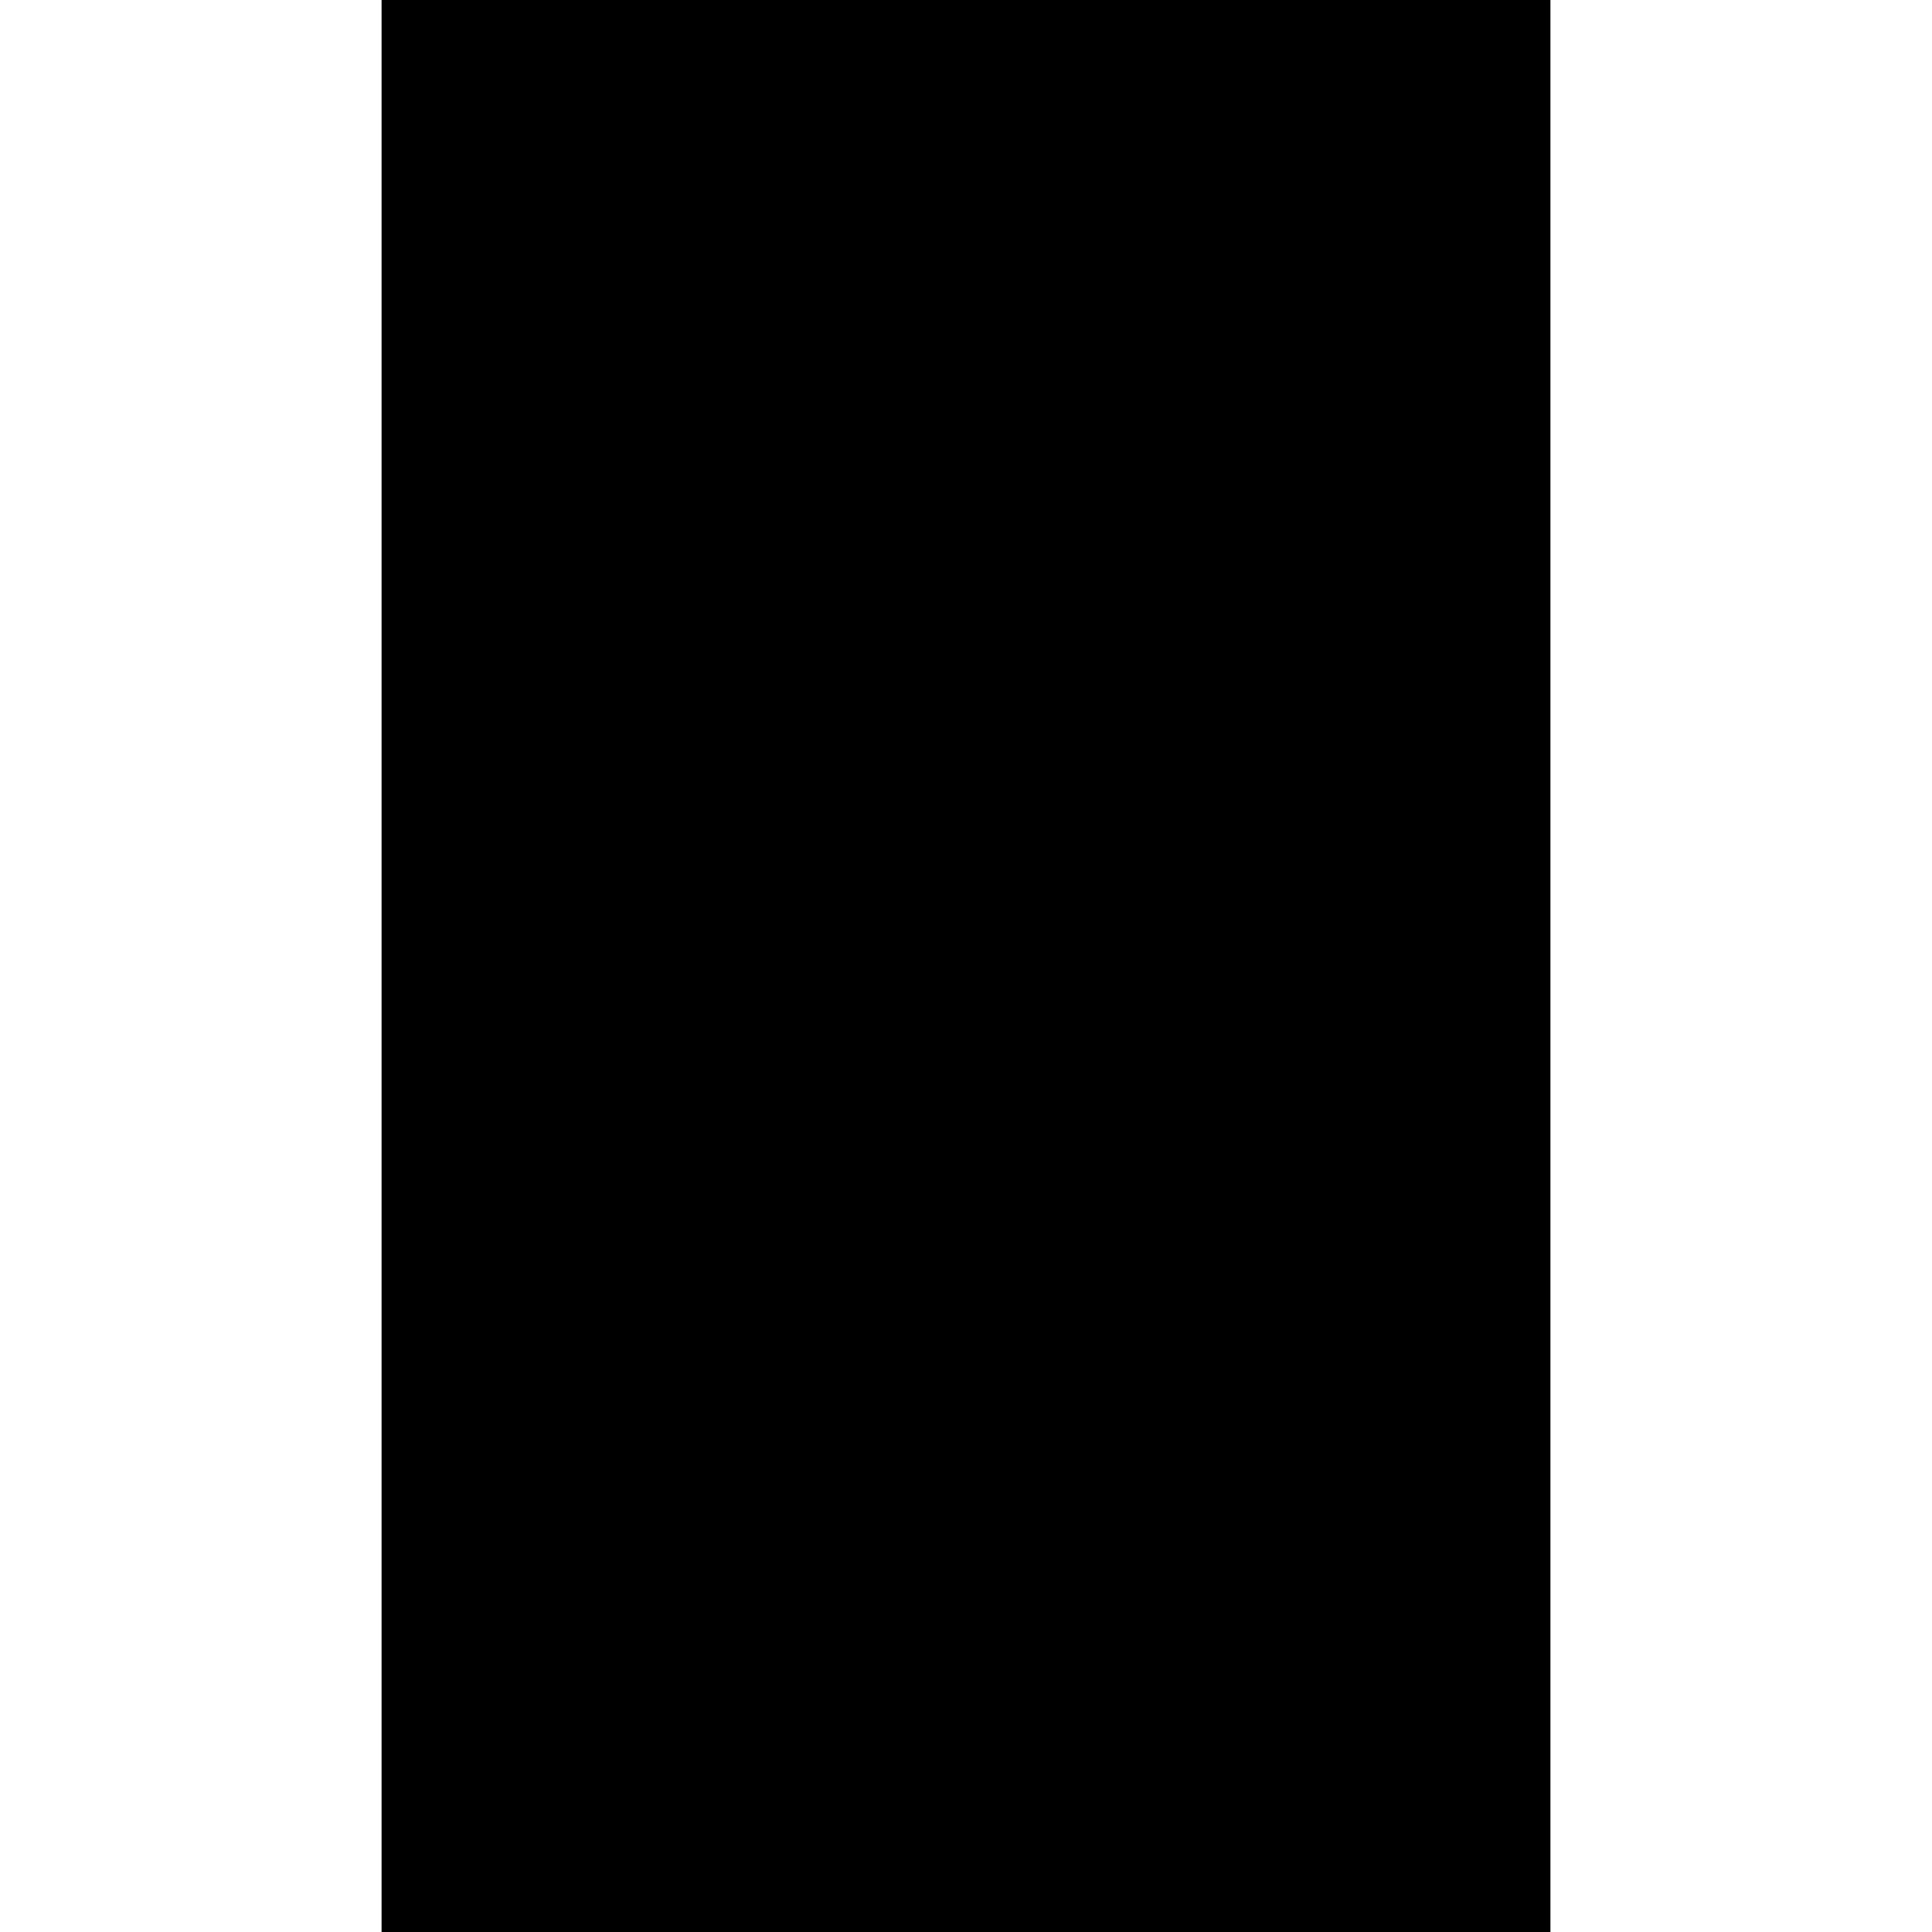
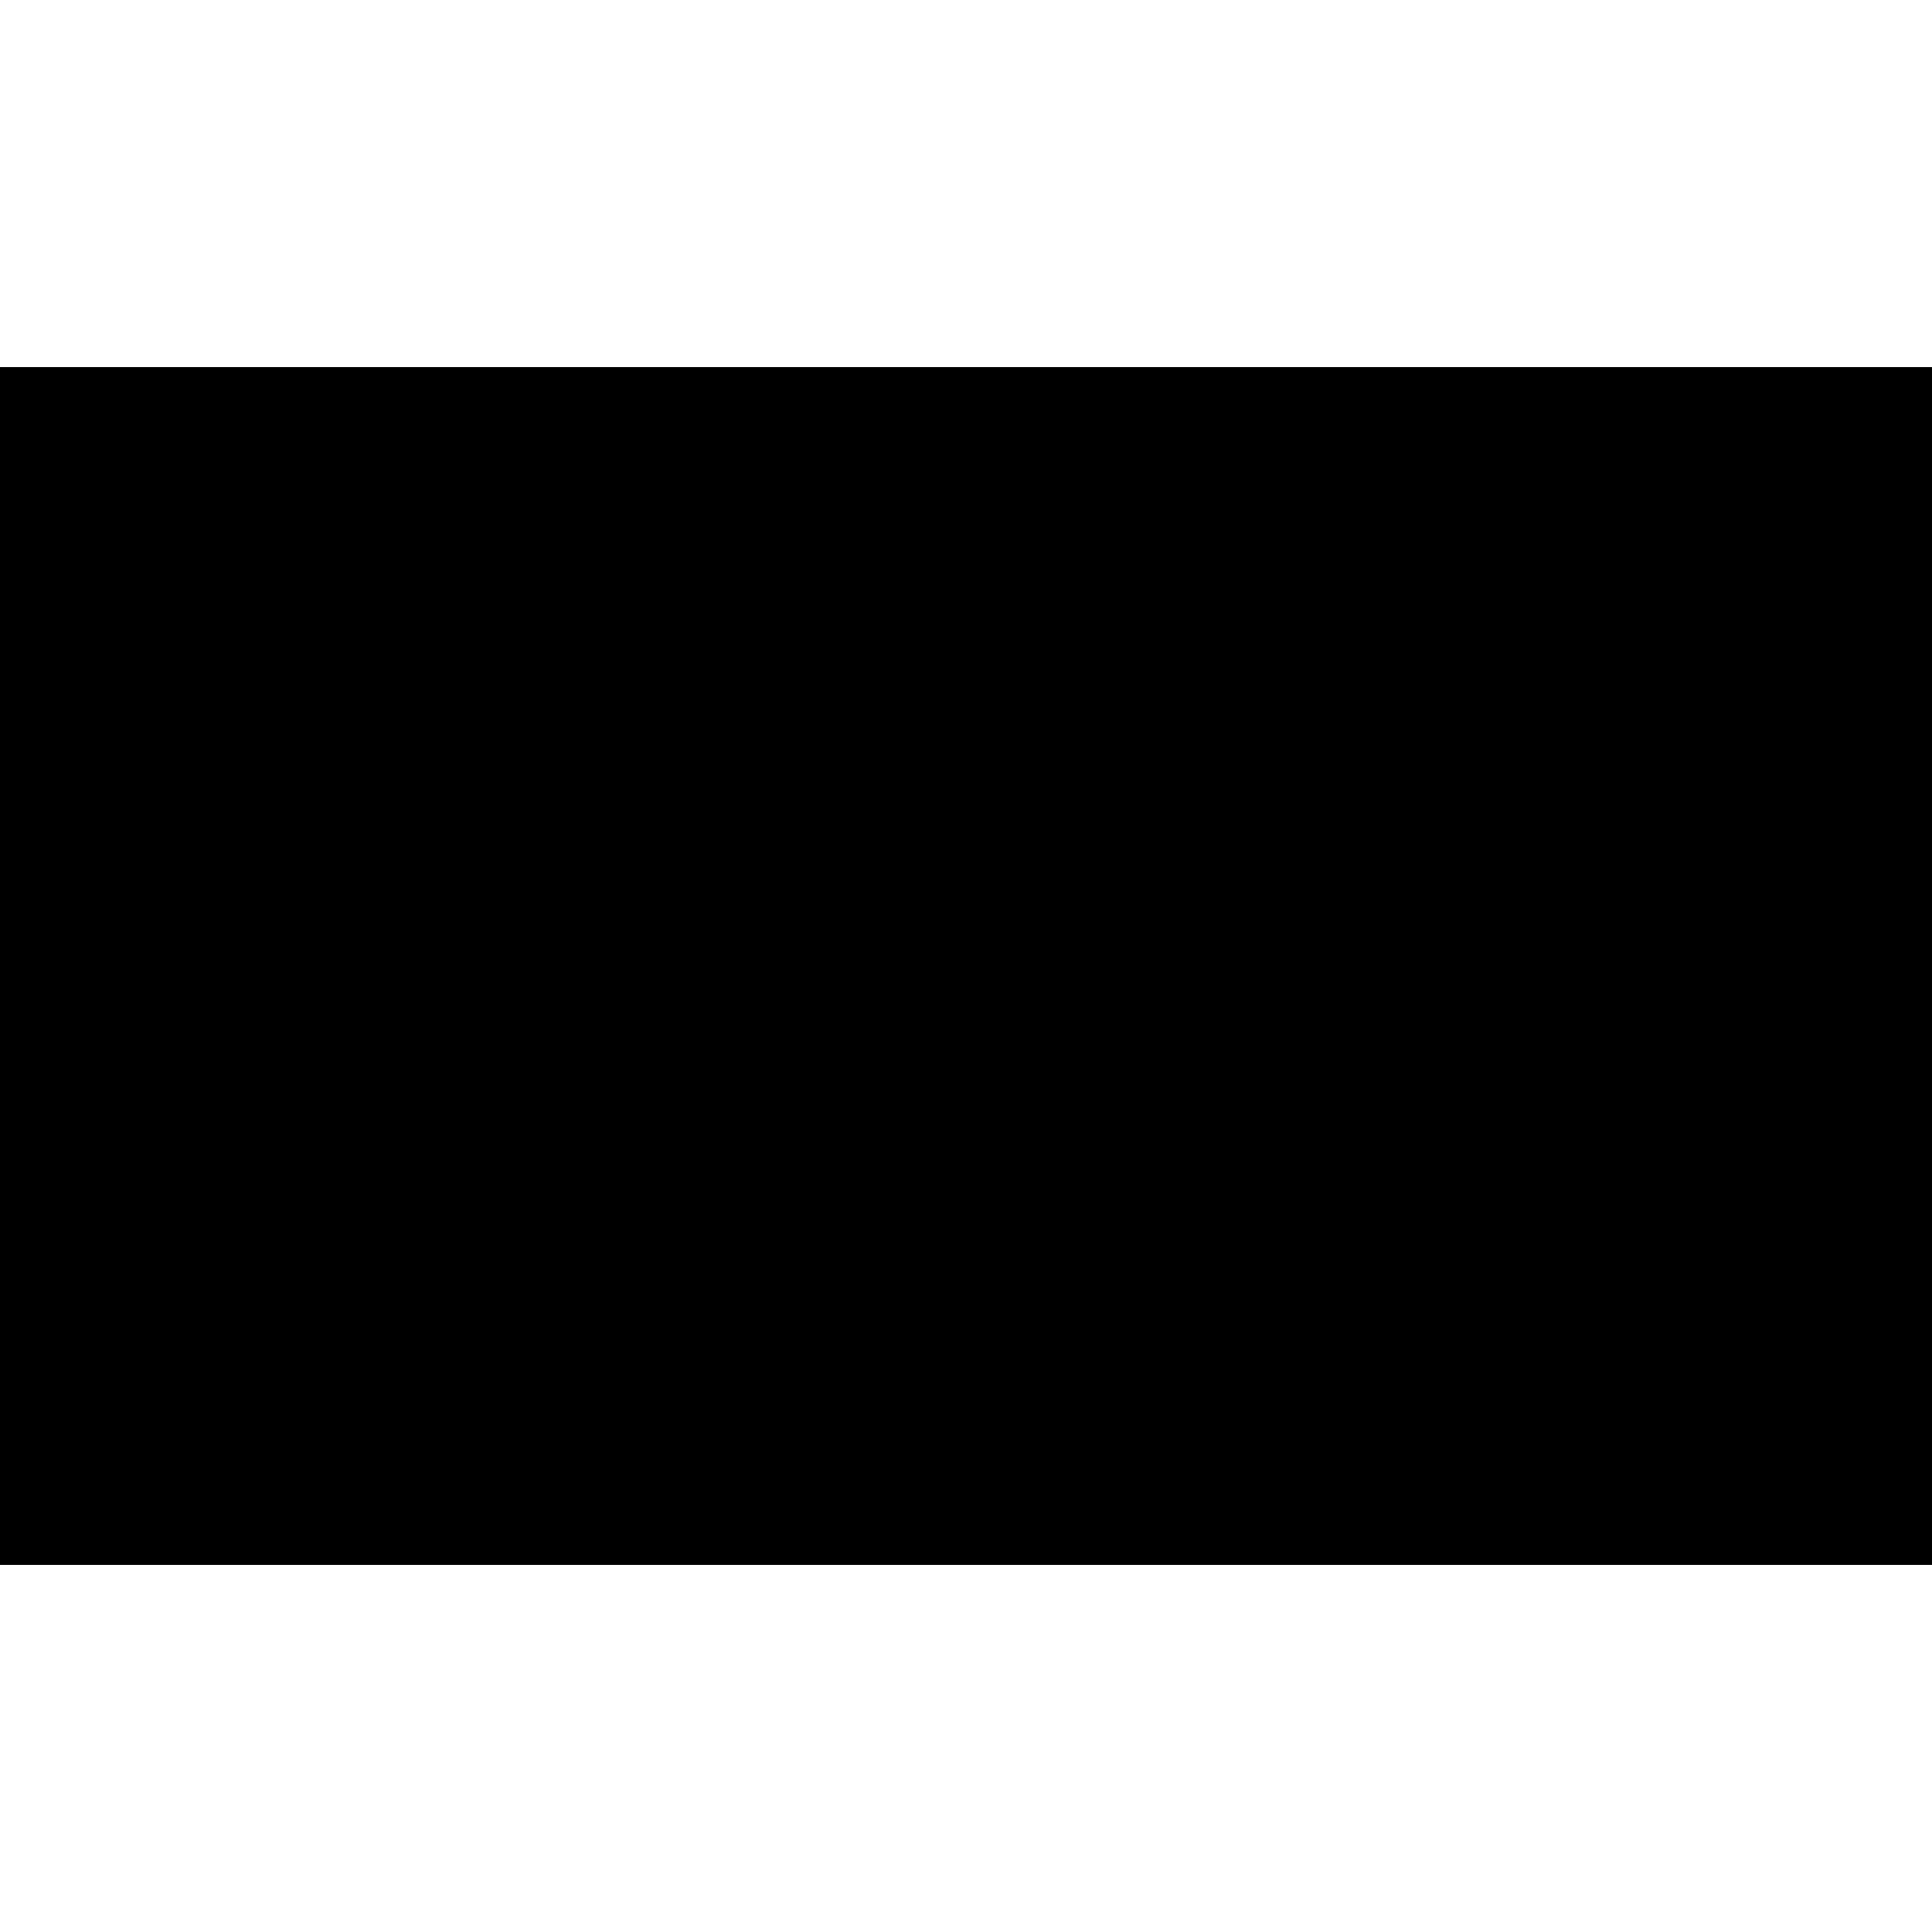
- <svg xmlns="http://www.w3.org/2000/svg" version="1.0" width="400pt" height="400pt" viewBox="0 0 400 400" preserveAspectRatio="xMidYMid meet">
-   <g transform="translate(0,400) scale(0.1,-0.1)" fill="#000000" stroke="none">
-     <path d="M790 2000 l0 -2000 1210 0 1210 0 0 2000 0 2000 -1210 0 -1210 0 0 -2000z" />
+ <svg xmlns="http://www.w3.org/2000/svg" version="1.0" width="800pt" height="800pt" viewBox="0 0 800 800" preserveAspectRatio="xMidYMid meet">
+   <g transform="translate(0,800) scale(0.1,-0.1)" fill="#000000" stroke="none">
+     <path d="M0 4000 l0 -2480 4000 0 4000 0 0 2480 0 2480 -4000 0 -4000 0 0 -2480z" />
  </g>
</svg>
